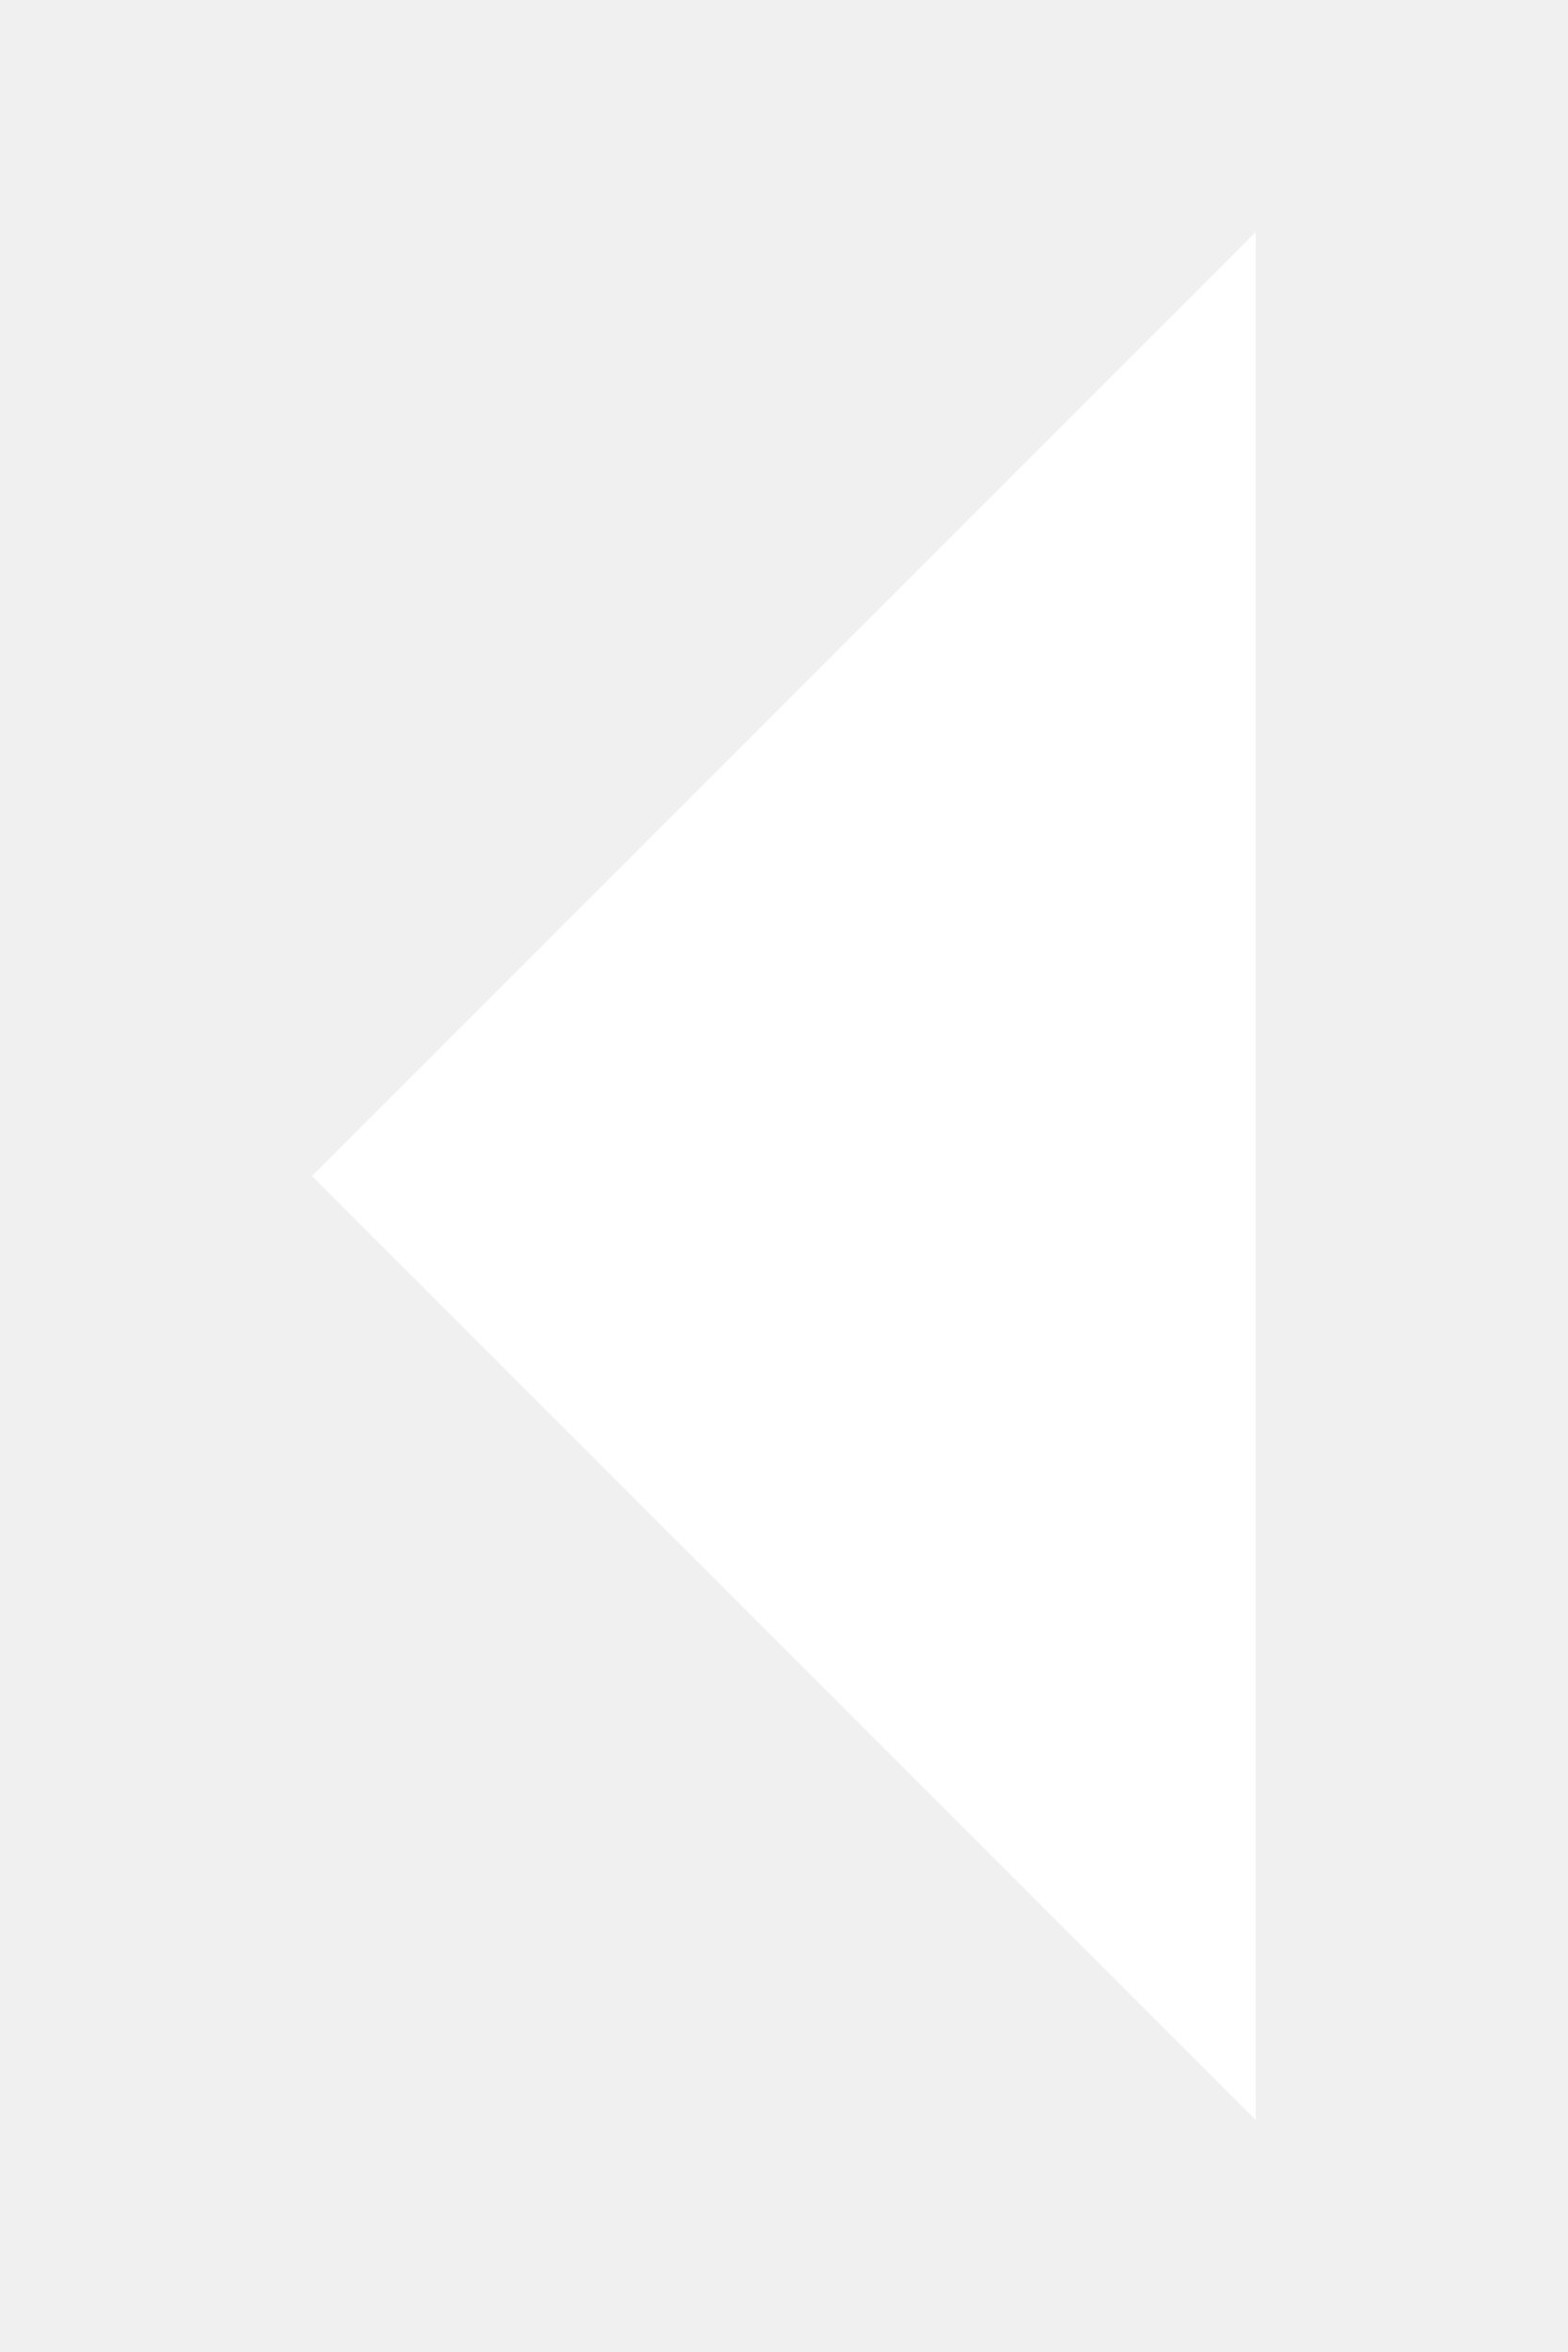
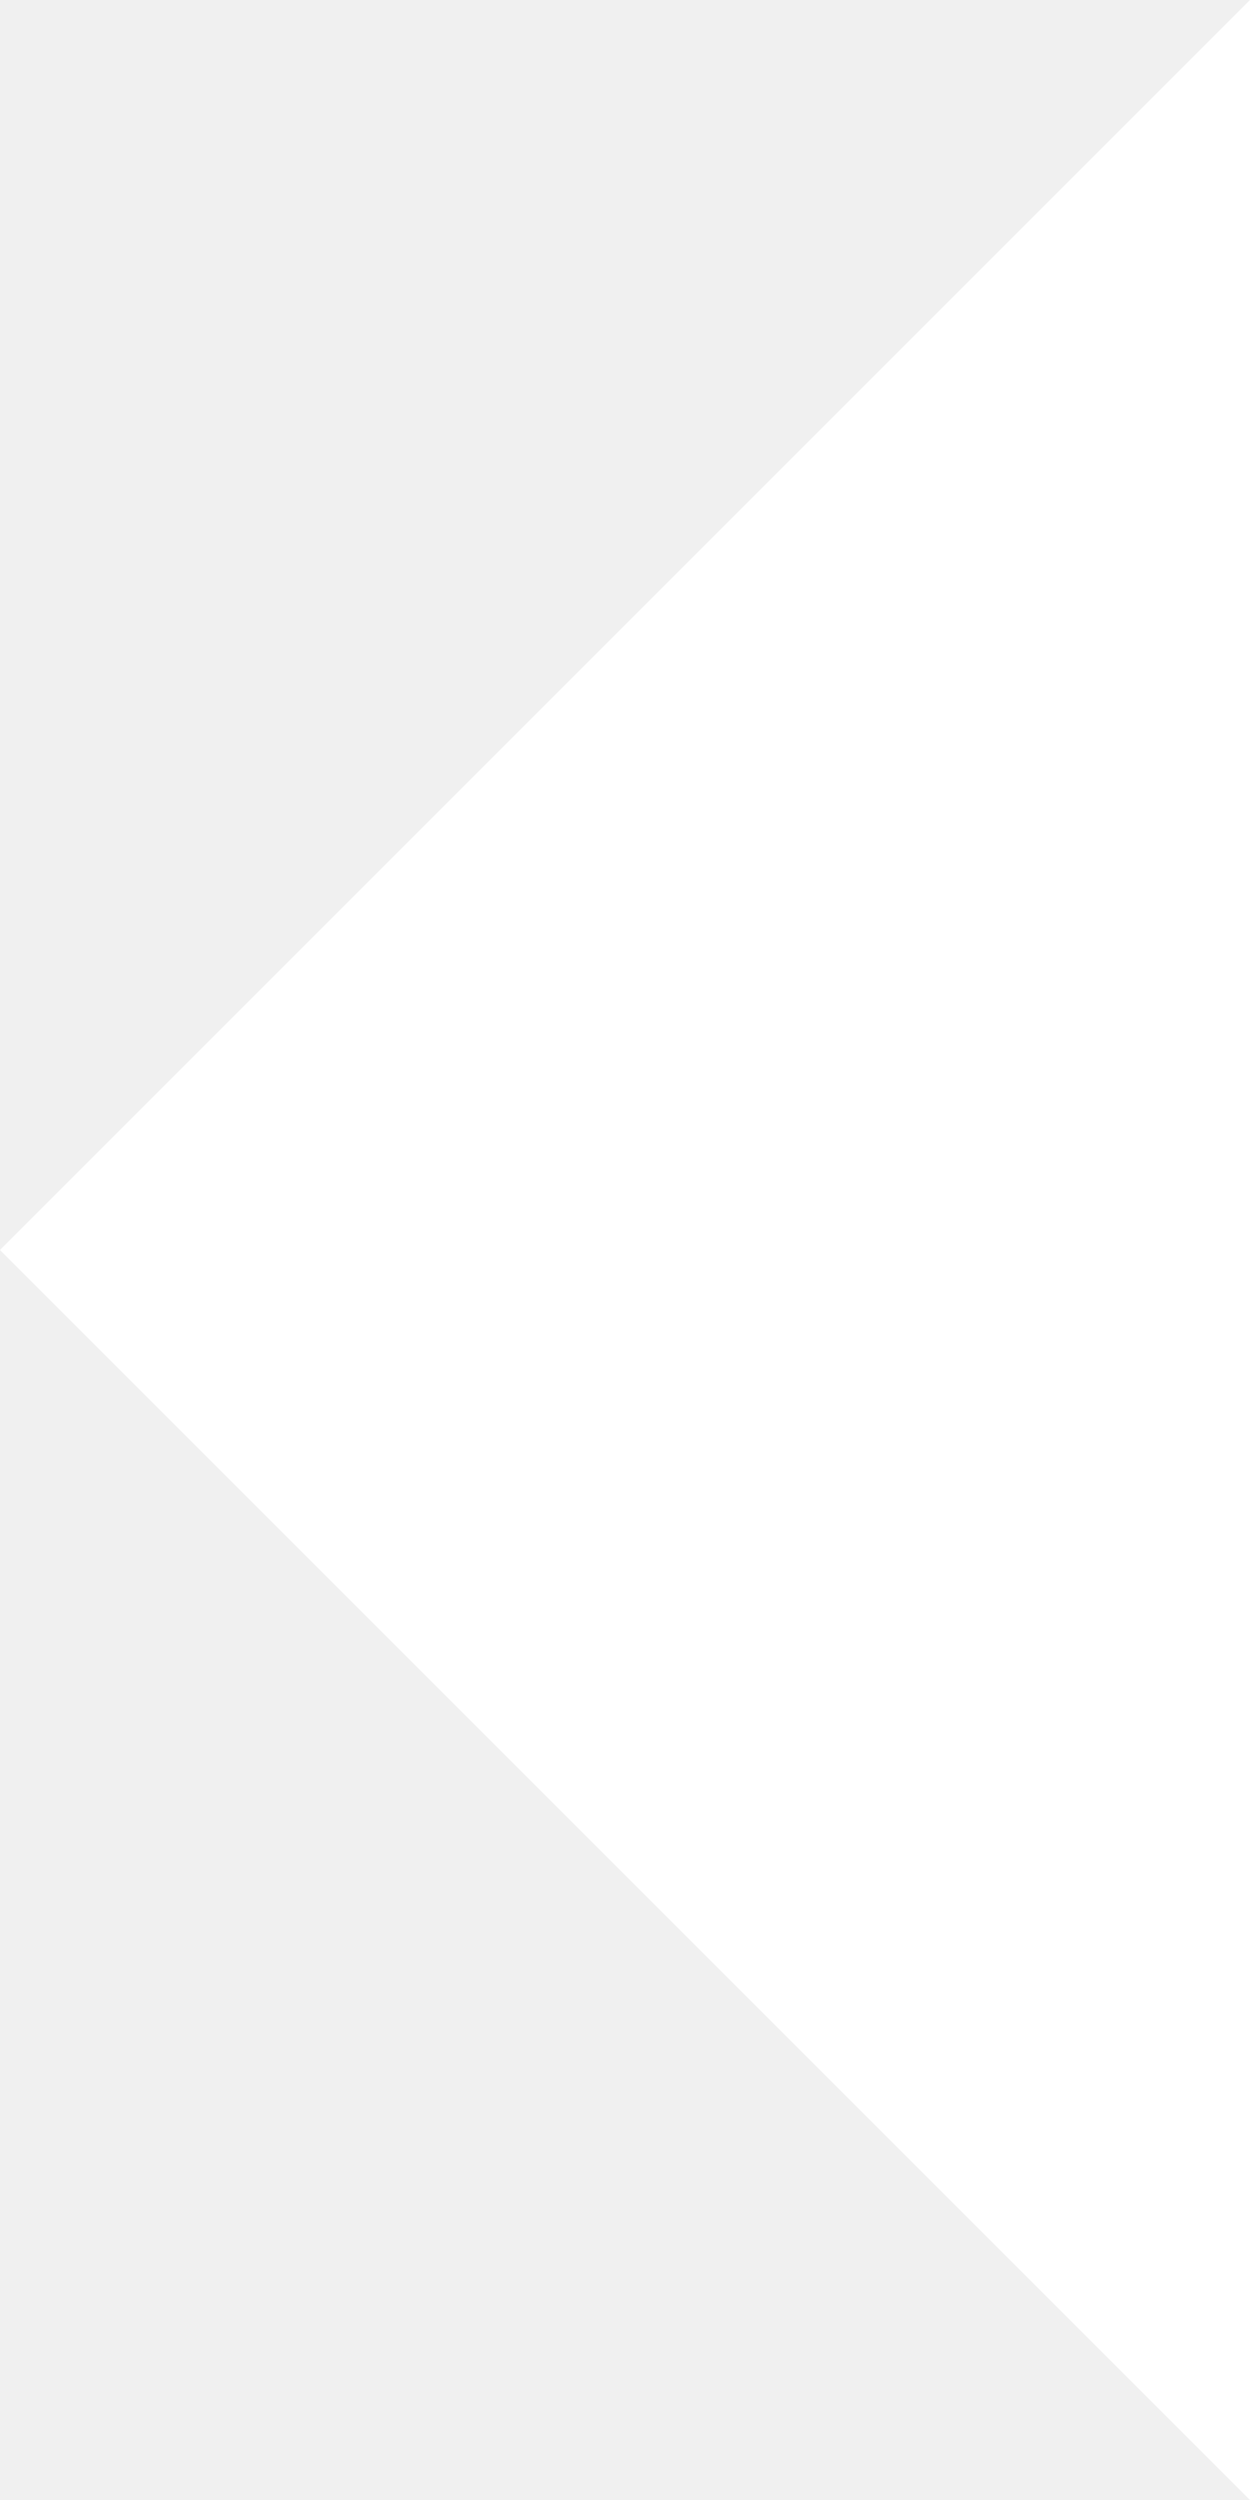
- <svg xmlns="http://www.w3.org/2000/svg" width="100" height="150" id="svg2" version="1.1">
-   <defs id="defs4">
-     <filter id="filter3761">
-       <feGaussianBlur stdDeviation="2.755" id="feGaussianBlur3763" />
-     </filter>
-   </defs>
-   <g id="layer1" transform="translate(0,-902.3622)">
+ <svg xmlns="http://www.w3.org/2000/svg" width="60.203" height="120.406" id="svg2" version="1.1">
+   <defs id="defs4" />
+   <g id="layer1" transform="translate(-19.89853,-917.1593)">
    <path style="fill:#ffffff;stroke:none" d="m 80.101,1037.565 -60.203,-60.203 60.203,-60.203 z" id="path2985" />
  </g>
</svg>
